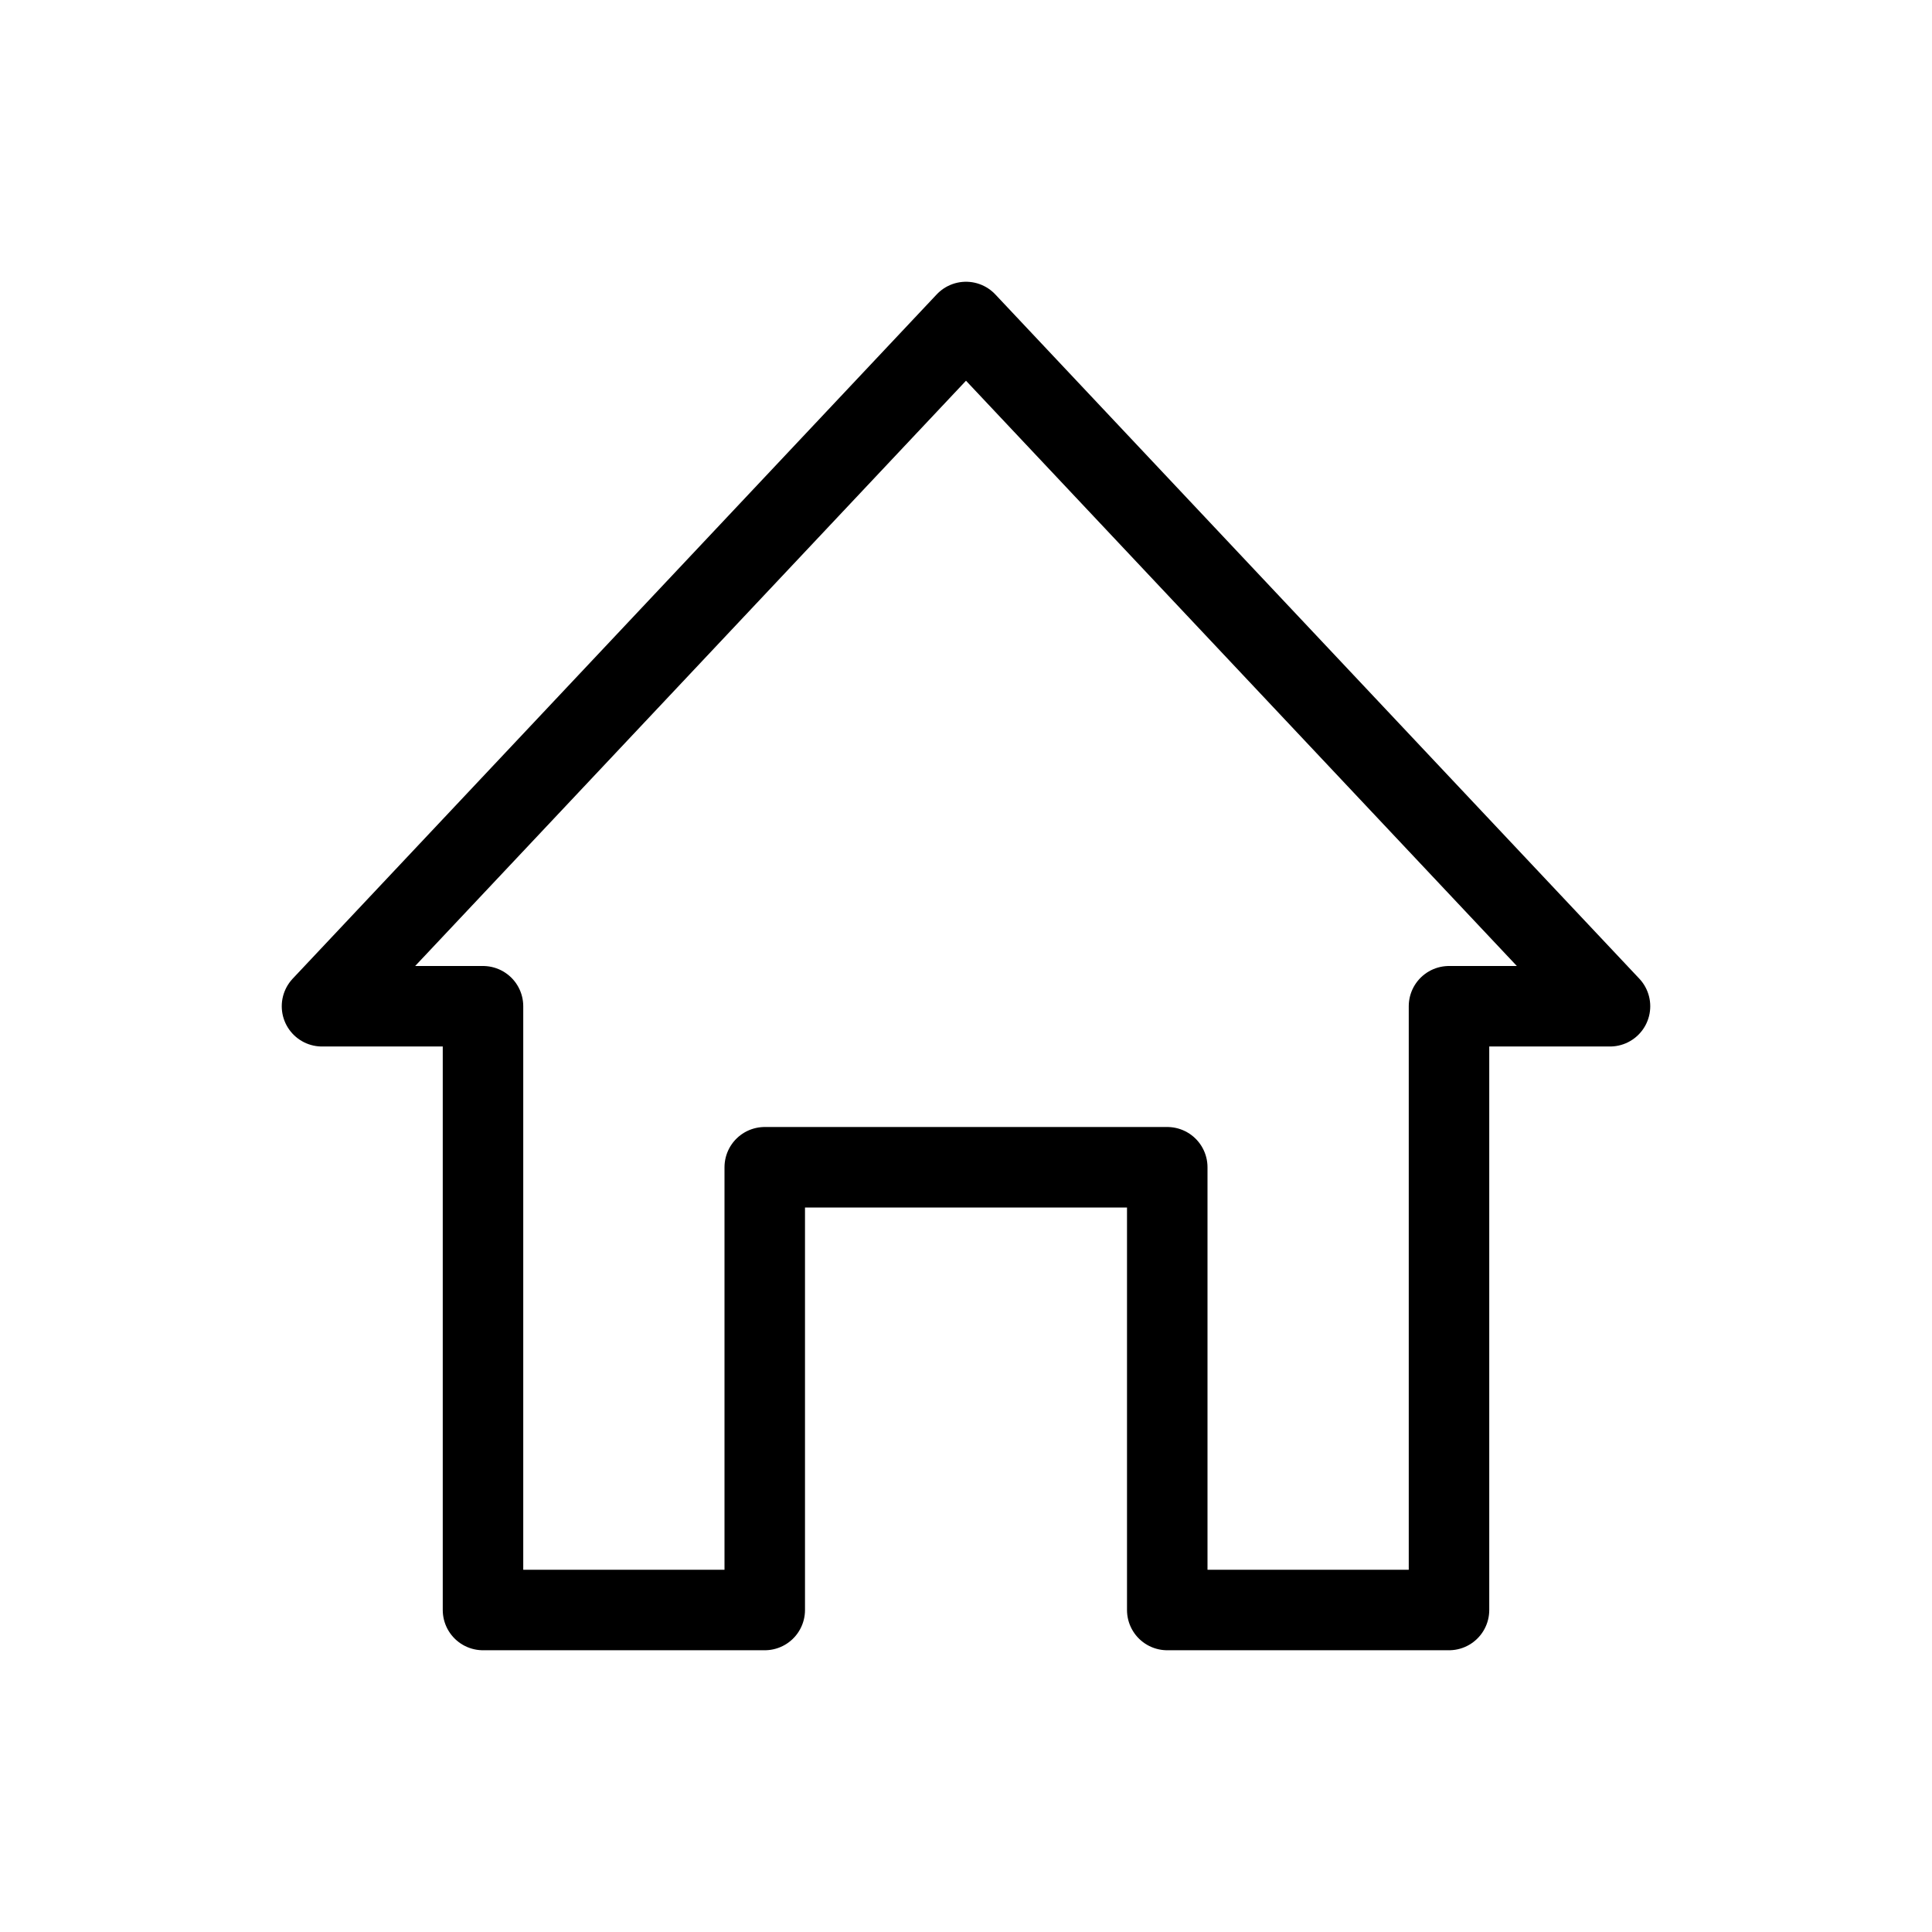
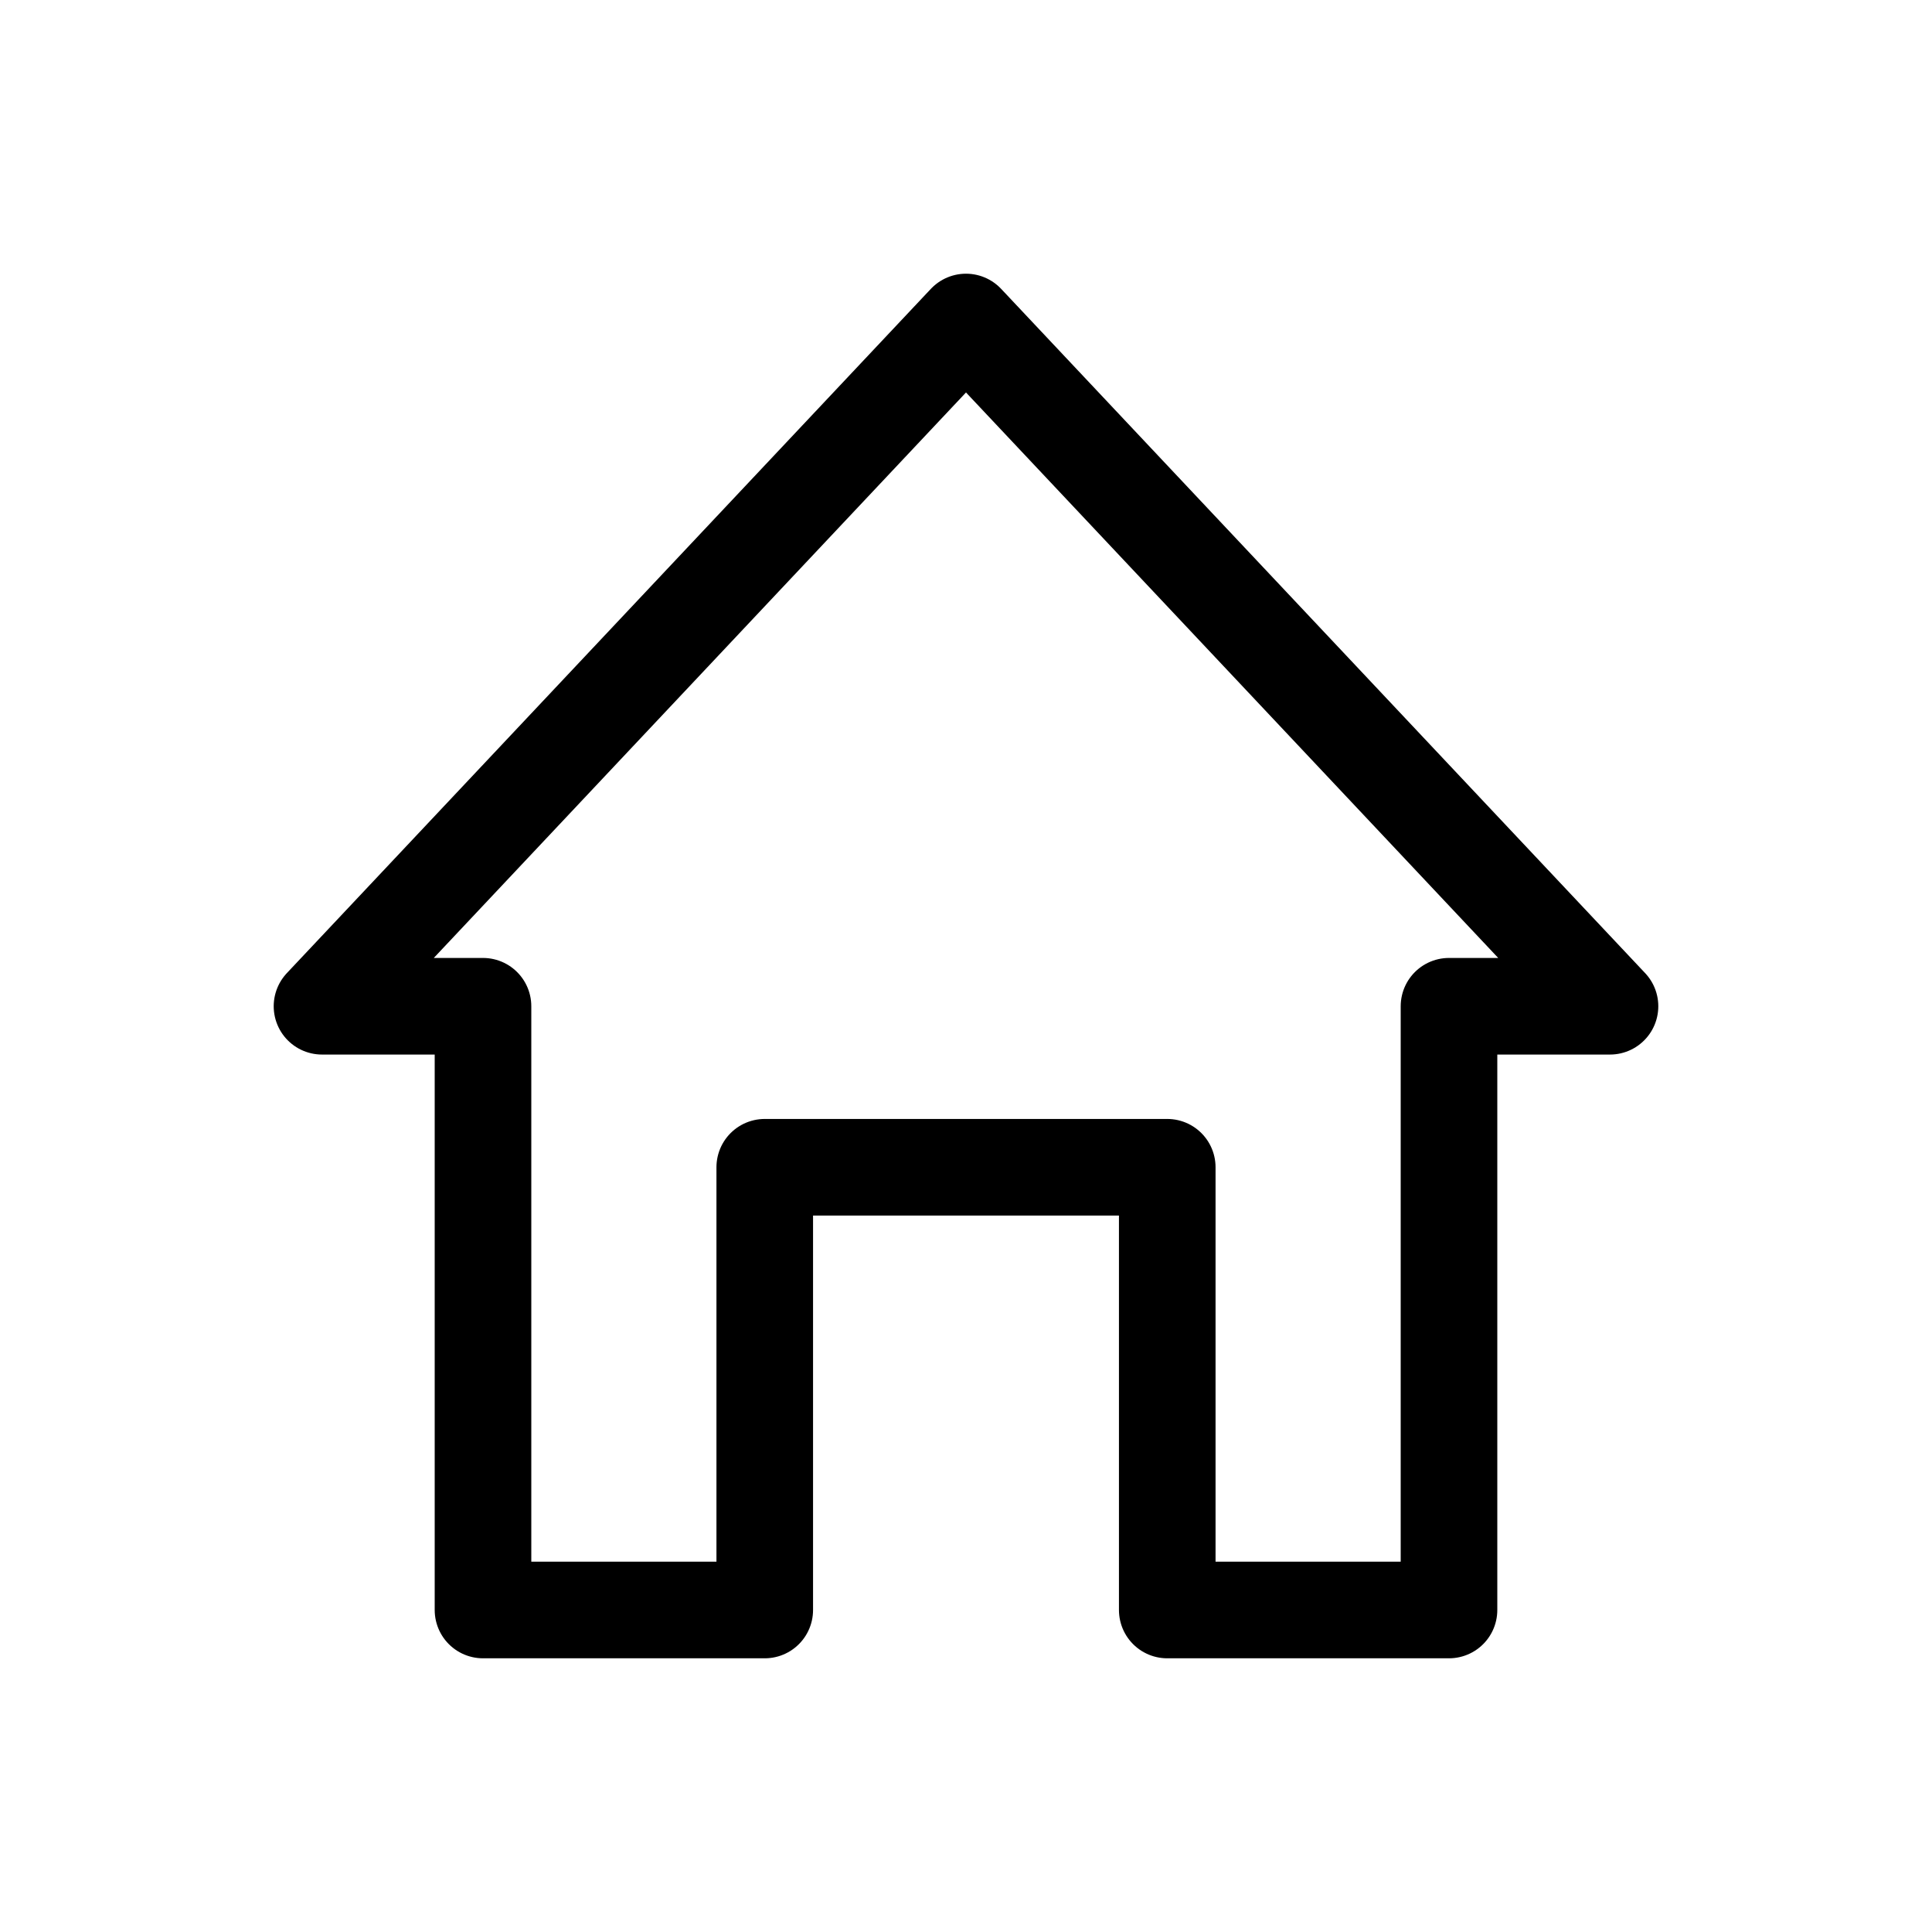
<svg xmlns="http://www.w3.org/2000/svg" height="48" width="48" version="1.1" viewBox="0 0 24 24">
-   <path stroke-linejoin="round" d="m9.5 20v-5.5h5v5.5h3.5v-7.5h2c-2.667-2.833-5.333-5.667-8-8.5-2.667 2.833-5.333 5.667-8 8.5h2v7.5h3.5z" stroke="#000" stroke-linecap="round" fill="none" />
+   <path stroke-linejoin="round" d="m9.5 20v-5.5h5v5.5h3.5v-7.5h2c-2.667-2.833-5.333-5.667-8-8.5-2.667 2.833-5.333 5.667-8 8.5h2v7.5h3.5z" stroke="#000" stroke-linecap="round" stroke-width="1.2" fill="none" />
  <path d="m0 0h24v24h-24z" fill="none" />
</svg>
